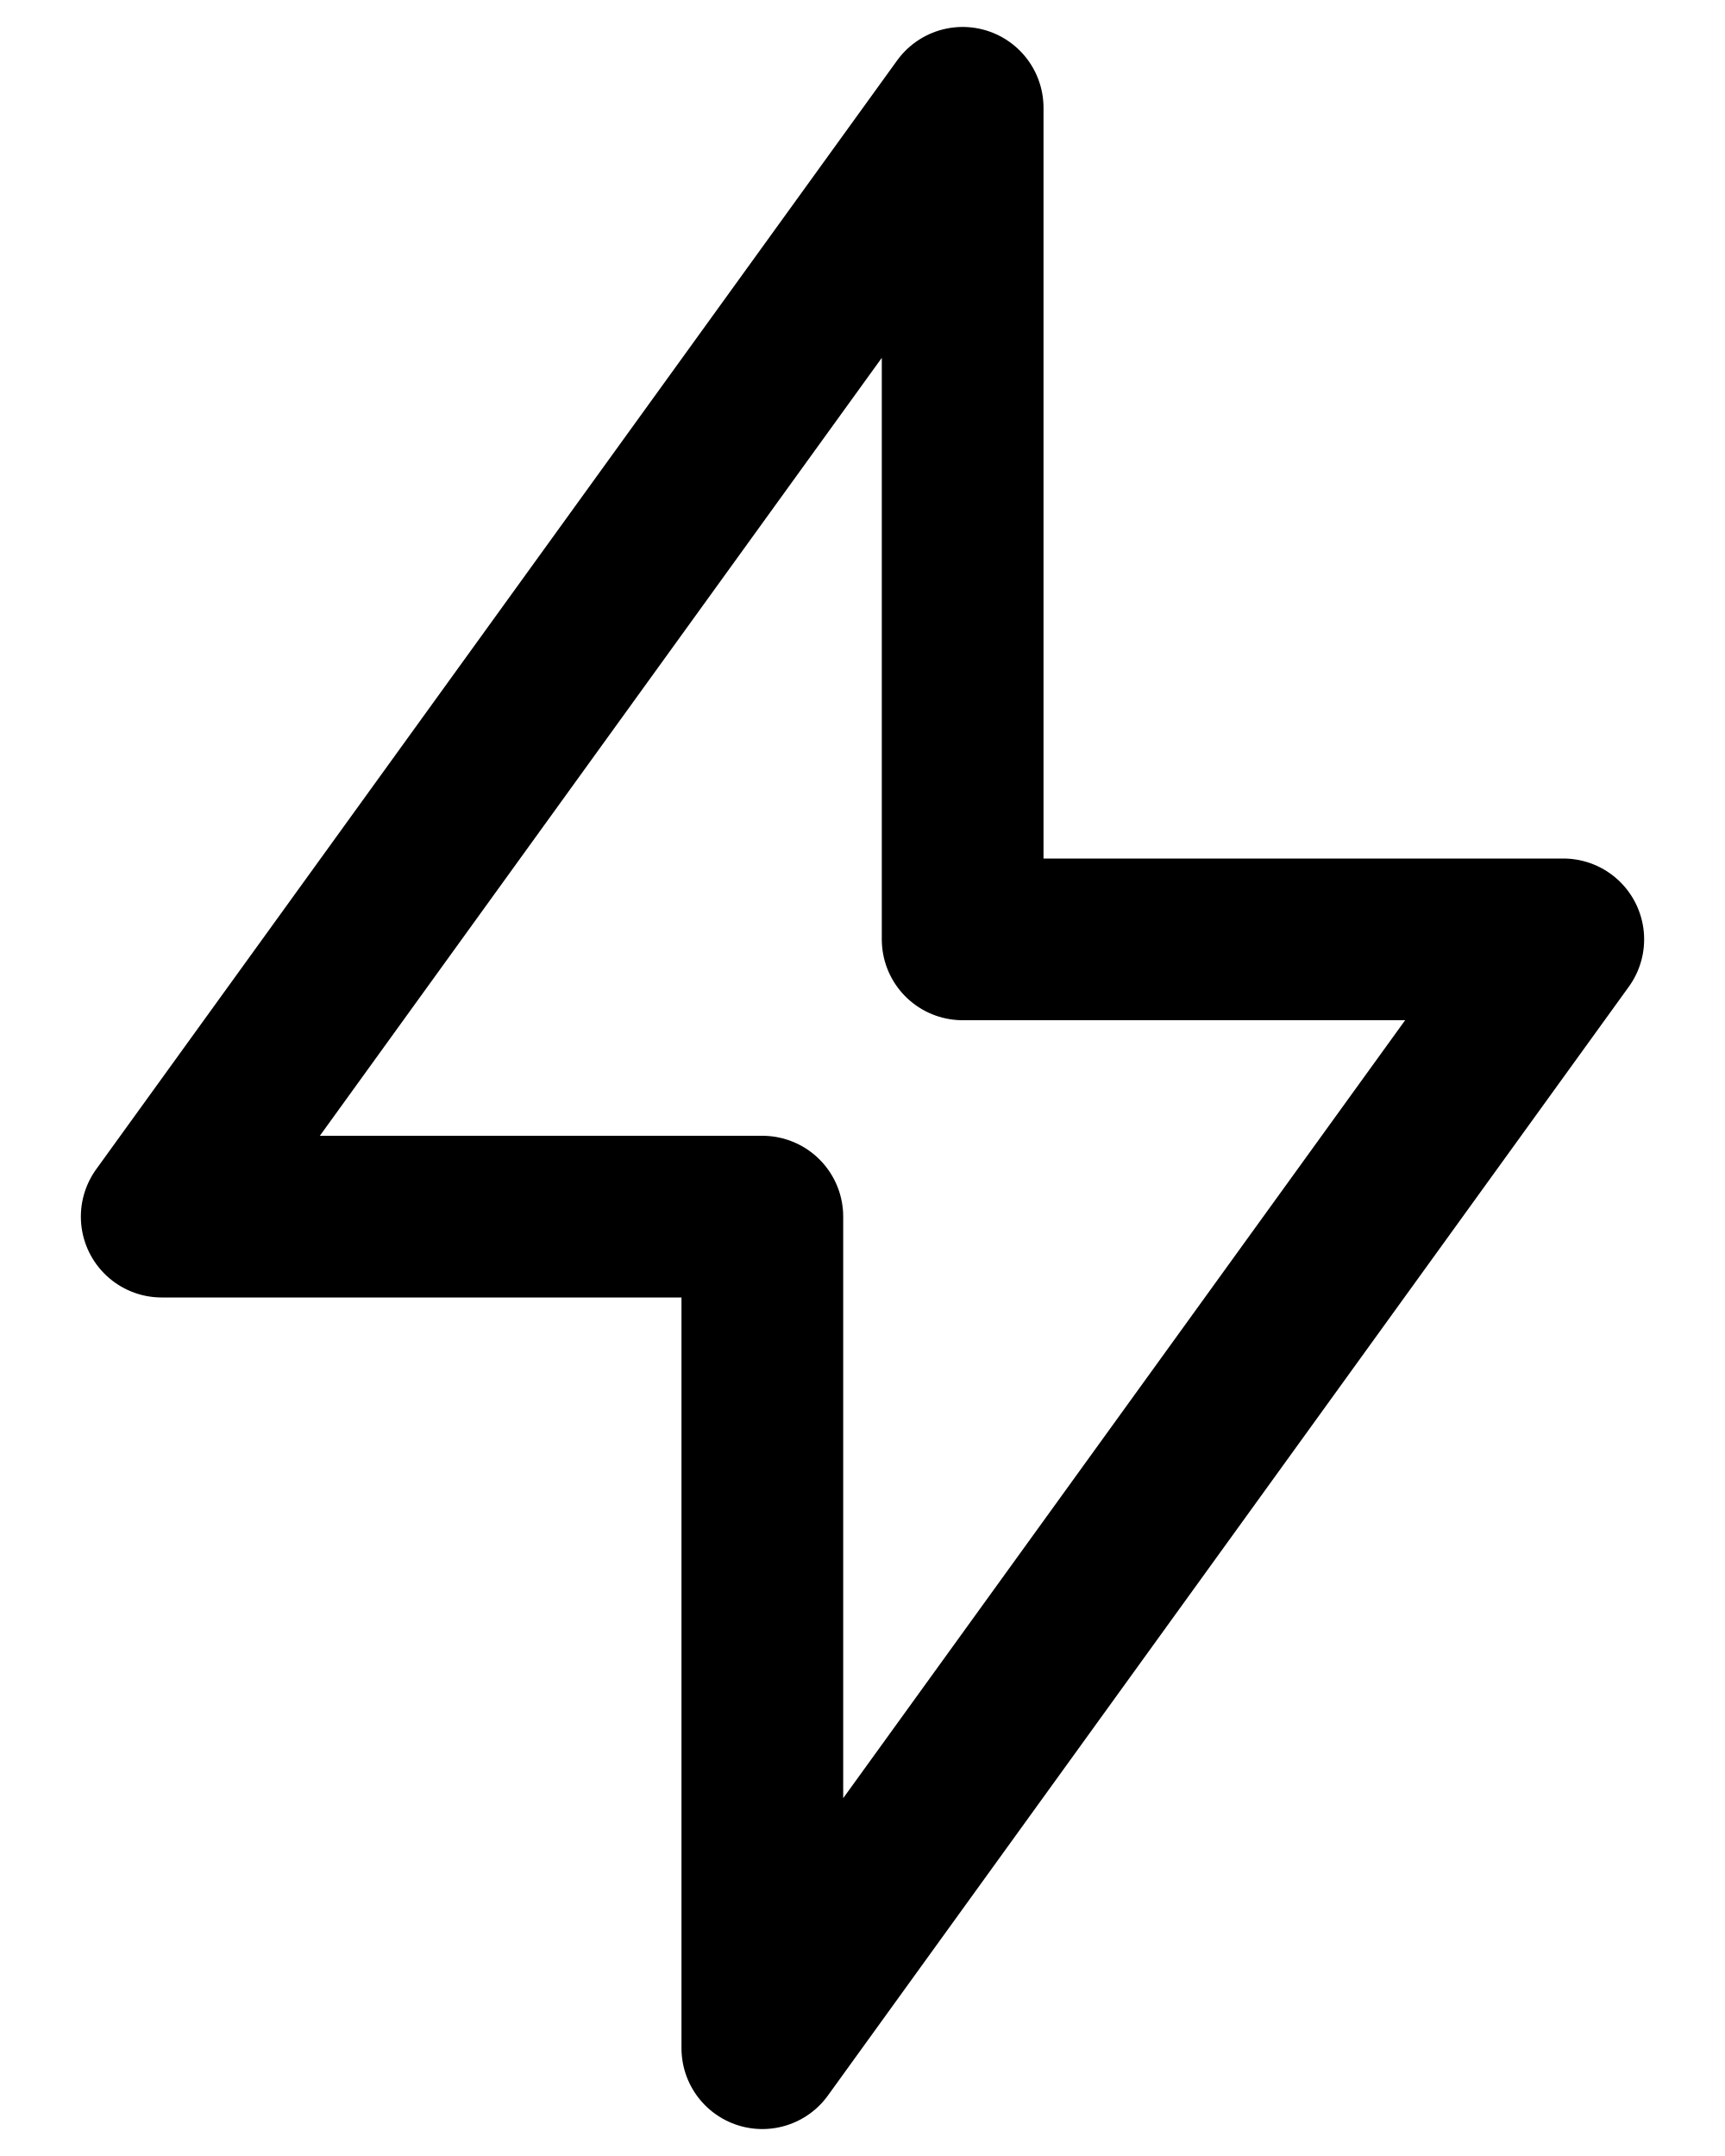
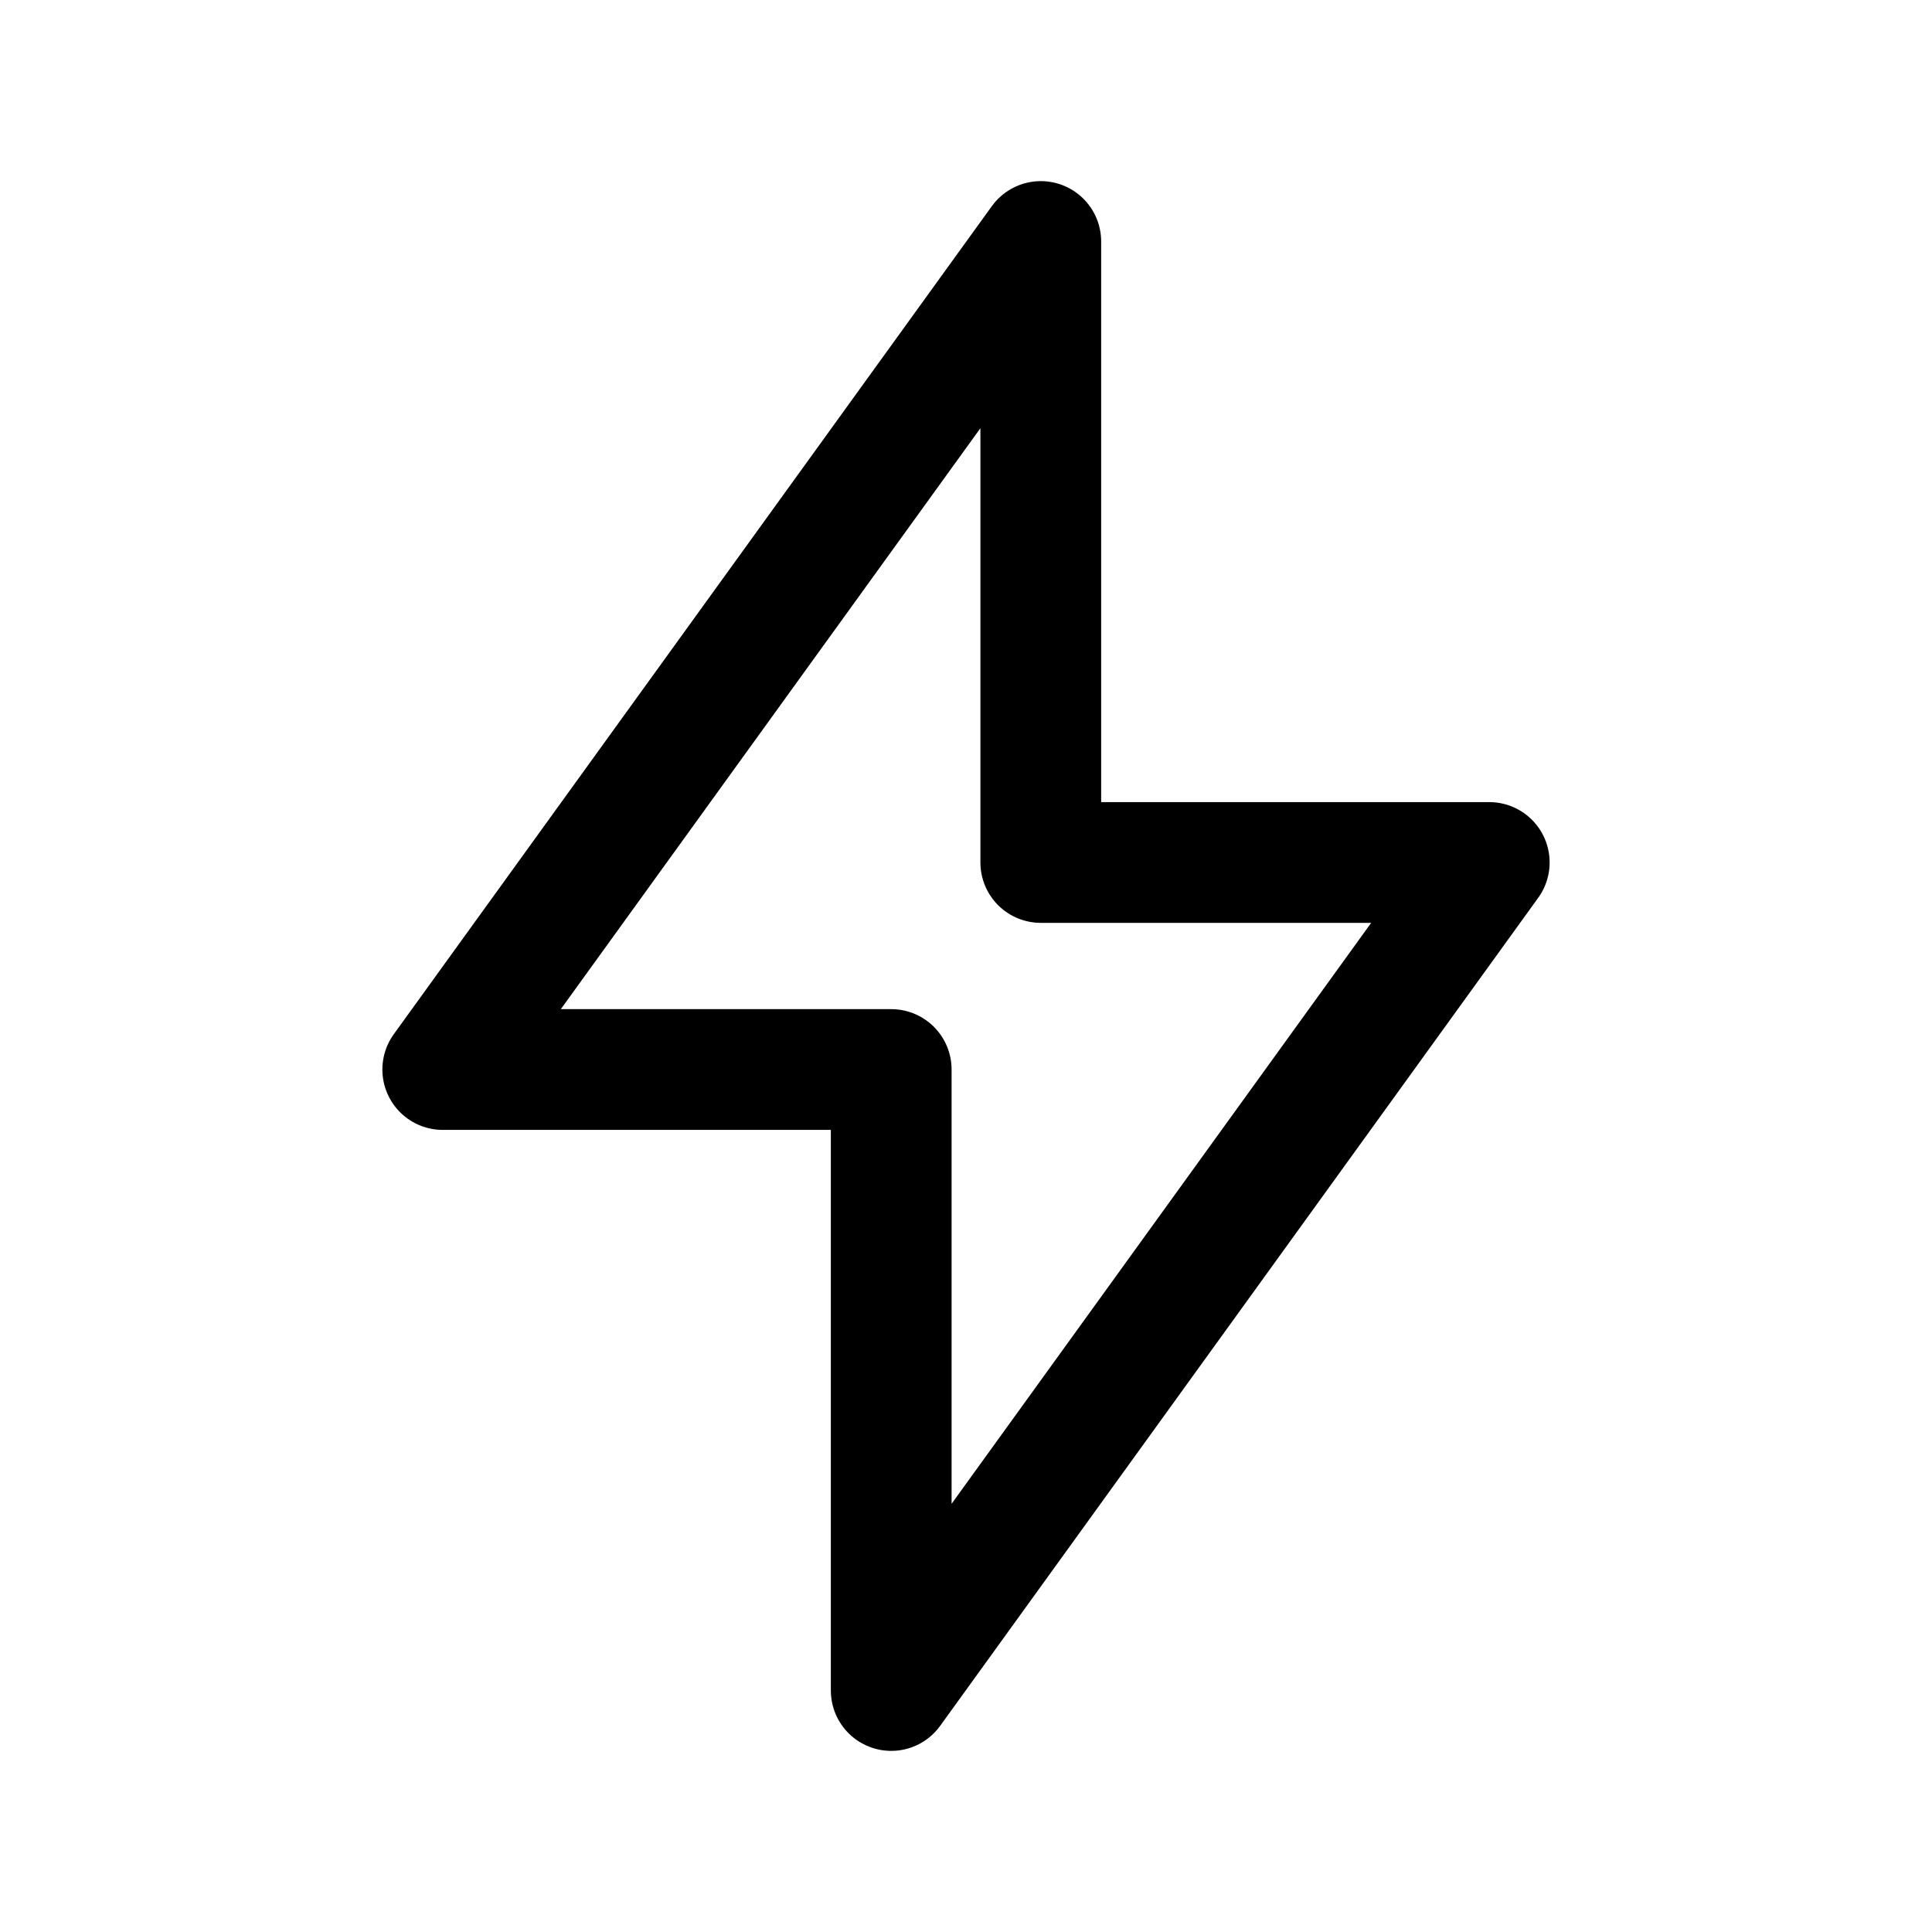
- <svg xmlns="http://www.w3.org/2000/svg" width="16" height="20" viewBox="0 0 16 20" fill="none">
-   <path d="M8.929 1V8.714H14.5L7.071 19V11.286H1.5L8.929 1Z" stroke="black" stroke-width="1.5" stroke-linejoin="round" />
+ <svg xmlns="http://www.w3.org/2000/svg" width="24" height="24" viewBox="0 0 24 24" fill="none">
+   <path d="M12.929 3V10.714H18.5L11.071 21V13.286H5.5L12.929 3Z" stroke="black" stroke-width="1.5" stroke-linejoin="round" />
</svg>
